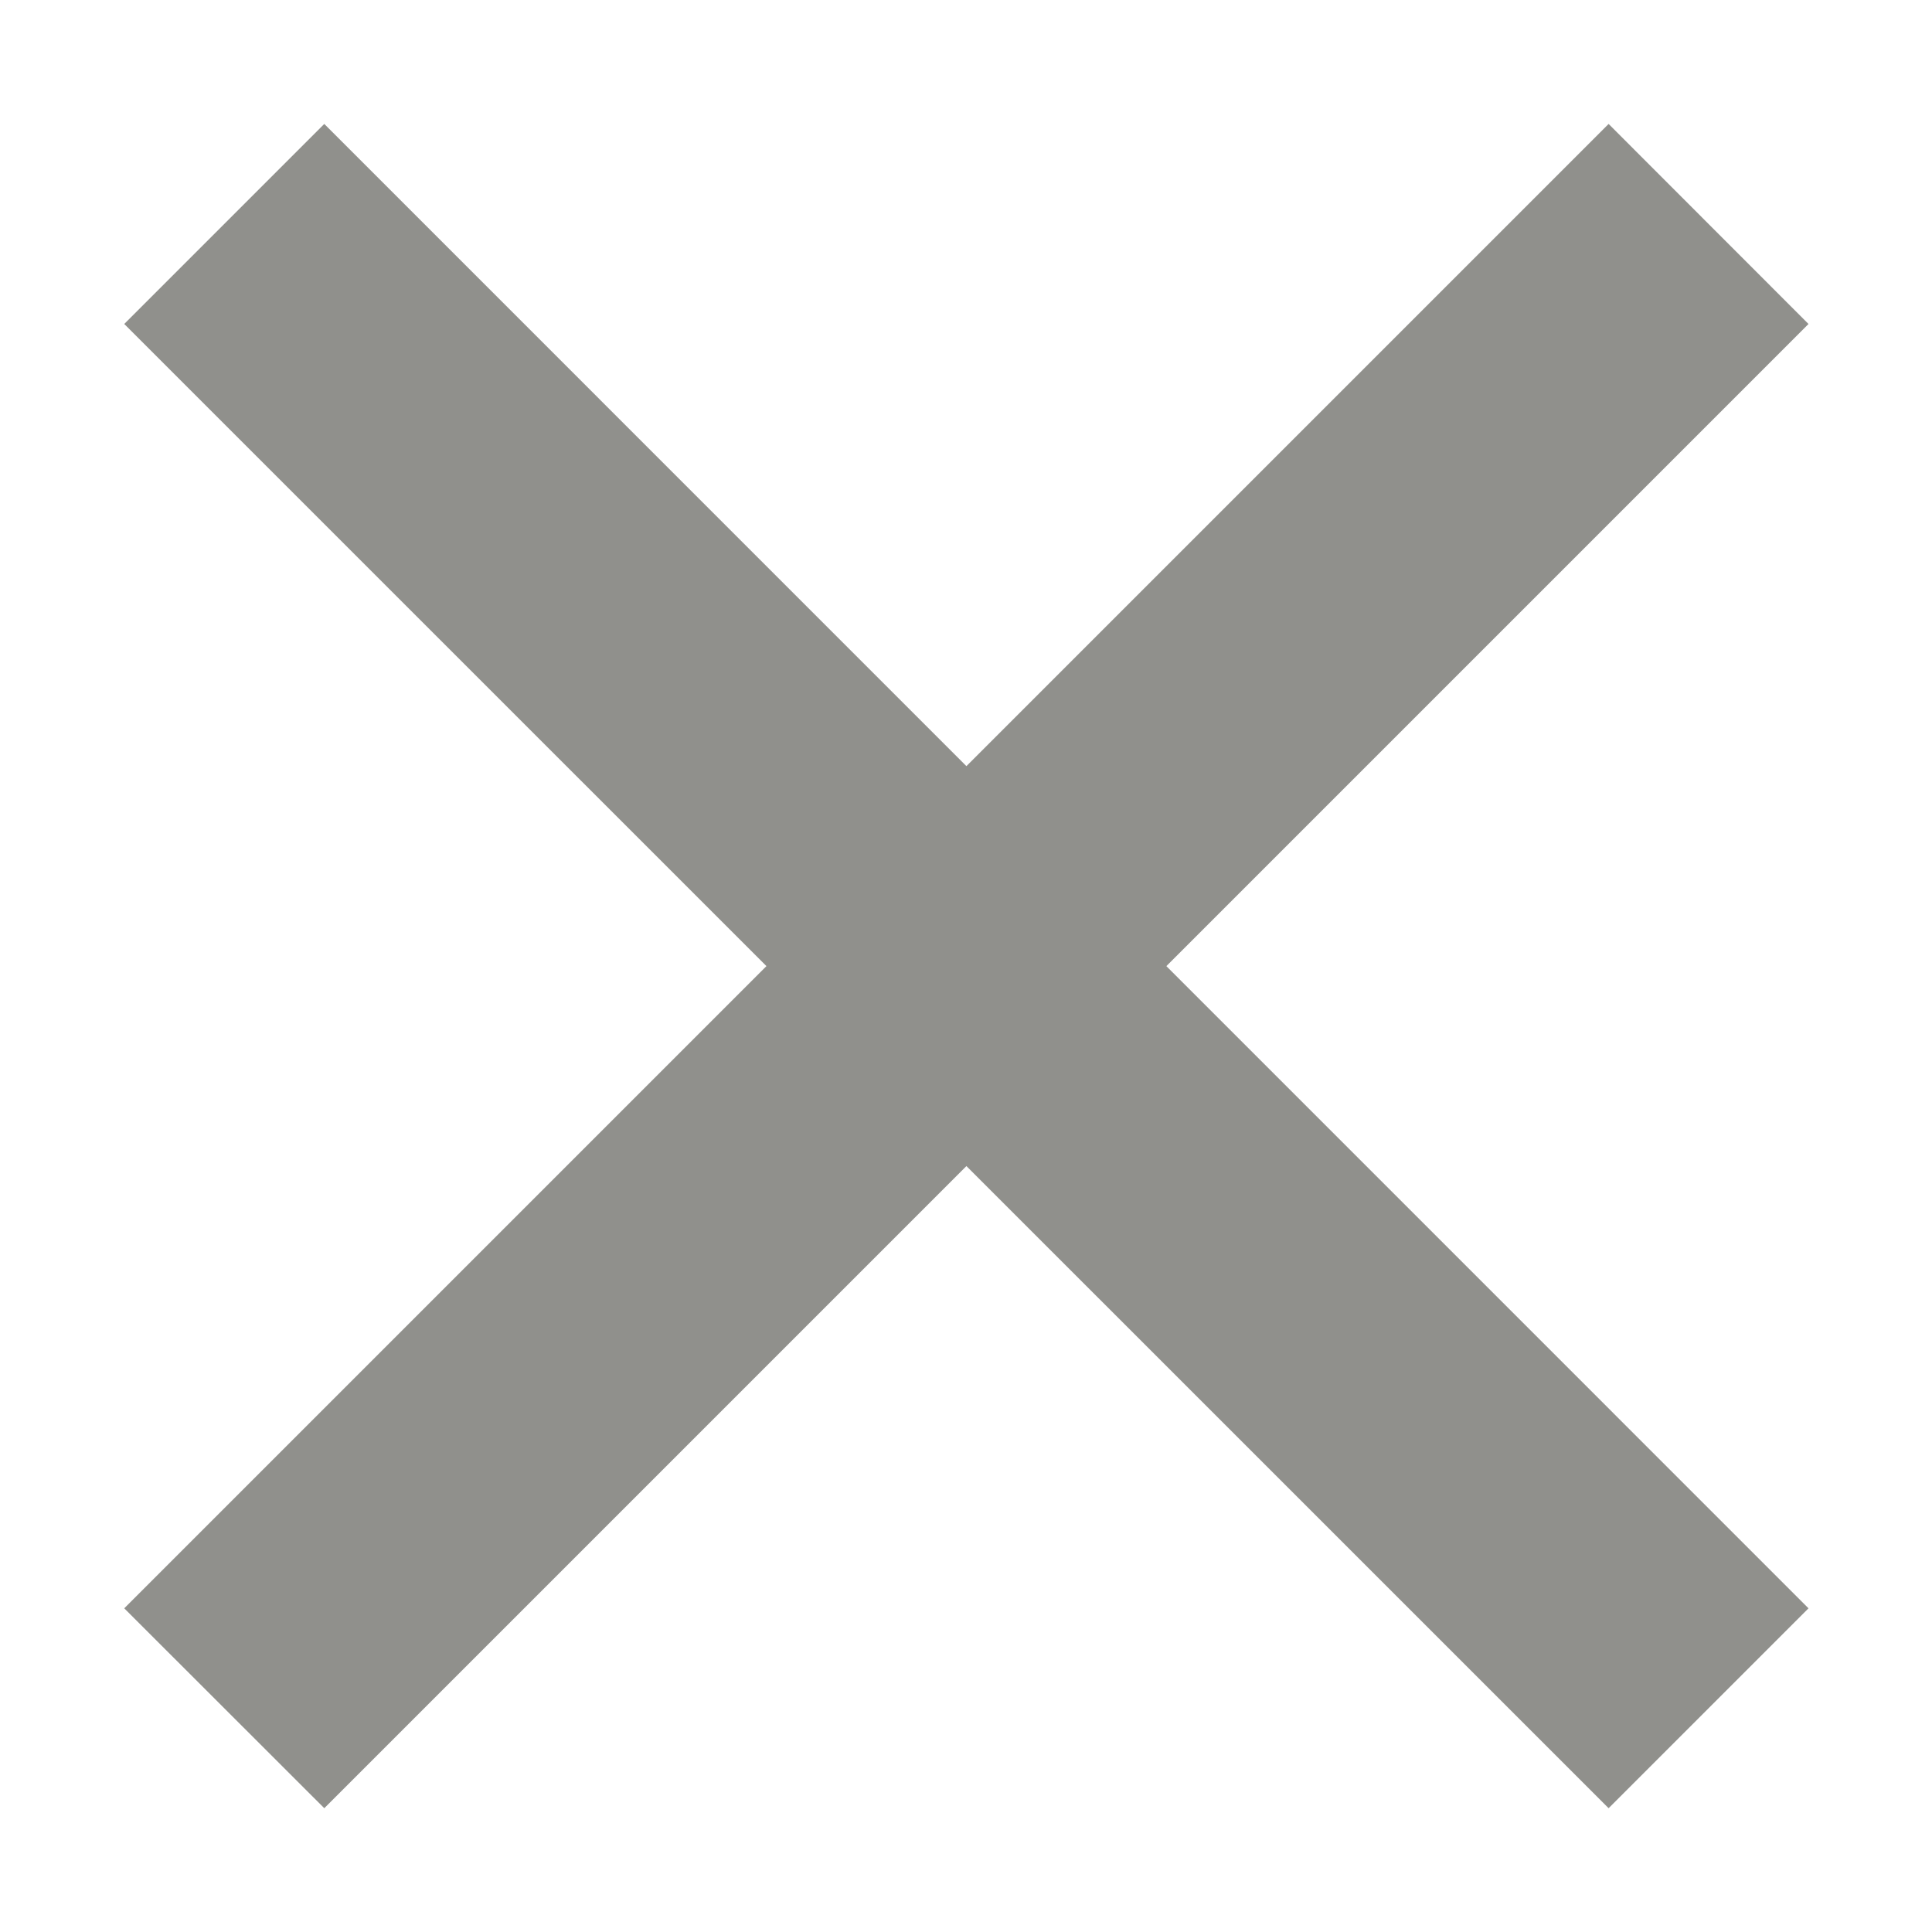
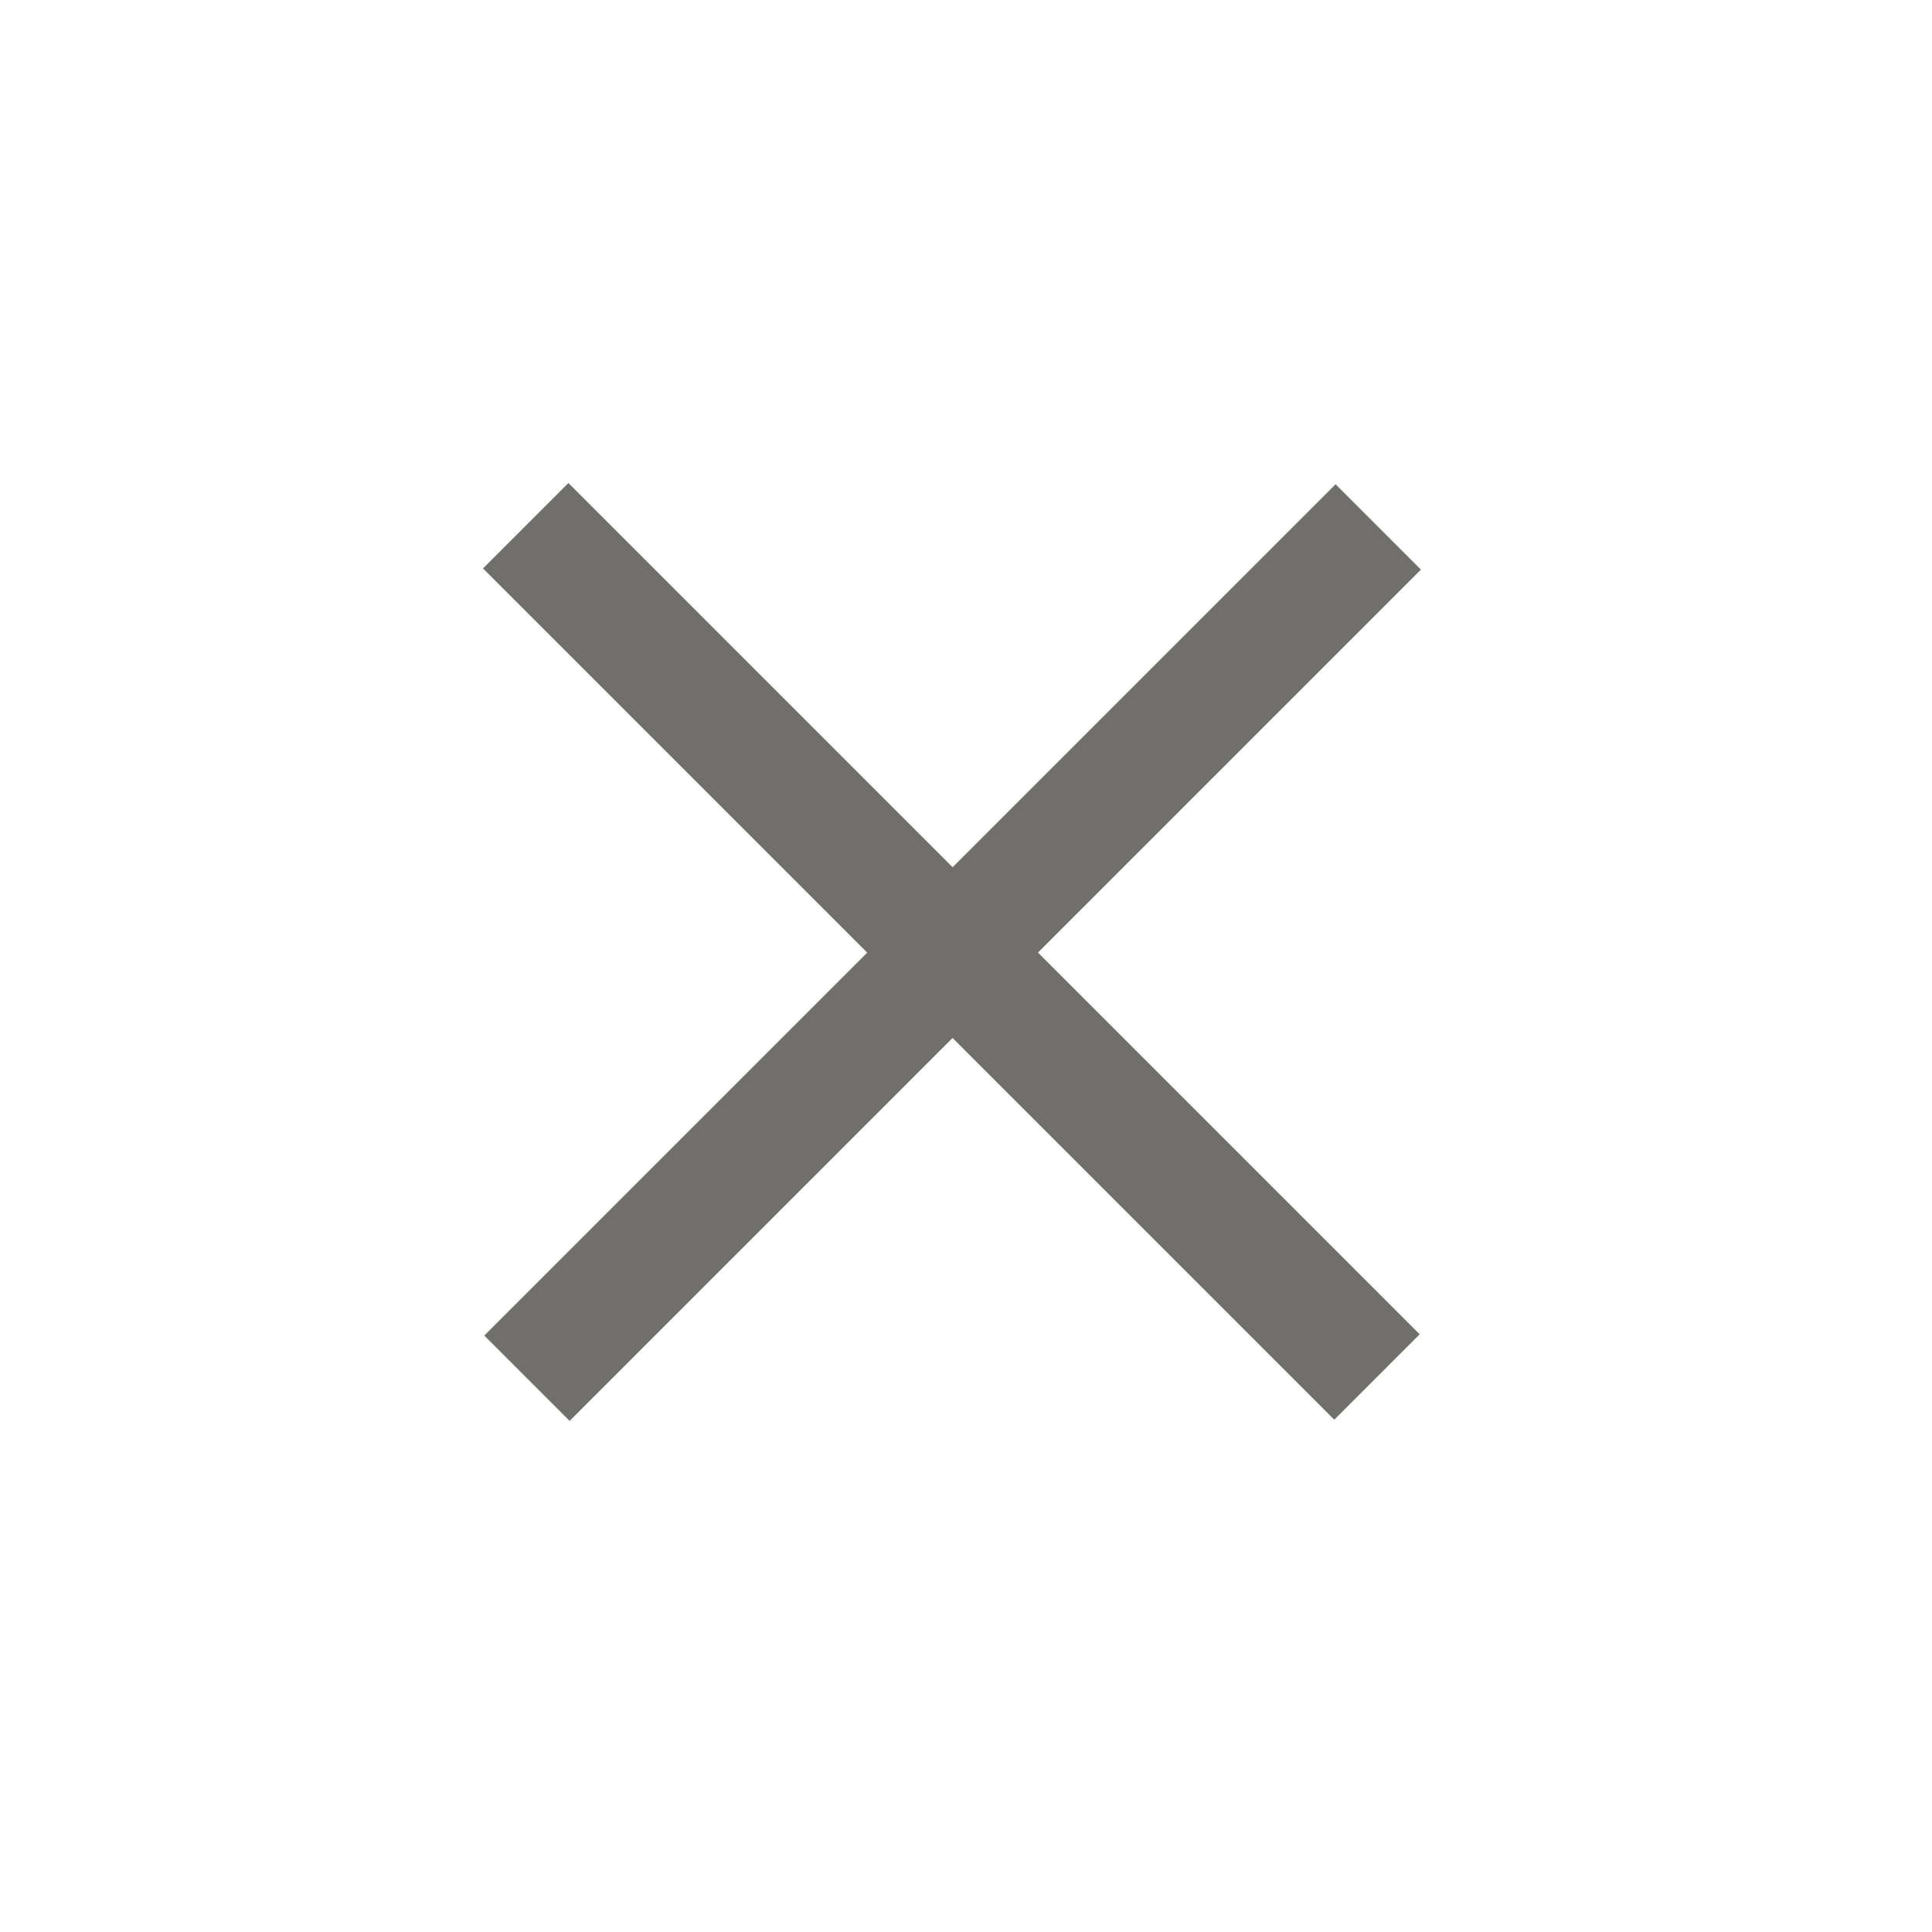
- <svg xmlns="http://www.w3.org/2000/svg" width="13" height="13" viewBox="0 0 13 13" fill="none">
-   <path d="M10.824 12.167L0.836 2.18L2.182 0.834L12.169 10.822L10.824 12.167ZM2.182 12.167L0.836 10.822L10.824 0.834L12.169 2.18L2.182 12.167Z" fill="#90908C" />
+ <svg xmlns="http://www.w3.org/2000/svg" width="24" height="24" viewBox="0 0 24 24" fill="none">
+   <path d="M16.575 17.636L6 7.061L7.061 6L17.636 16.575L16.575 17.636ZM7.076 17.651L6.016 16.591L16.591 6.016L17.651 7.076L7.076 17.651Z" fill="#706F6C" />
</svg>
